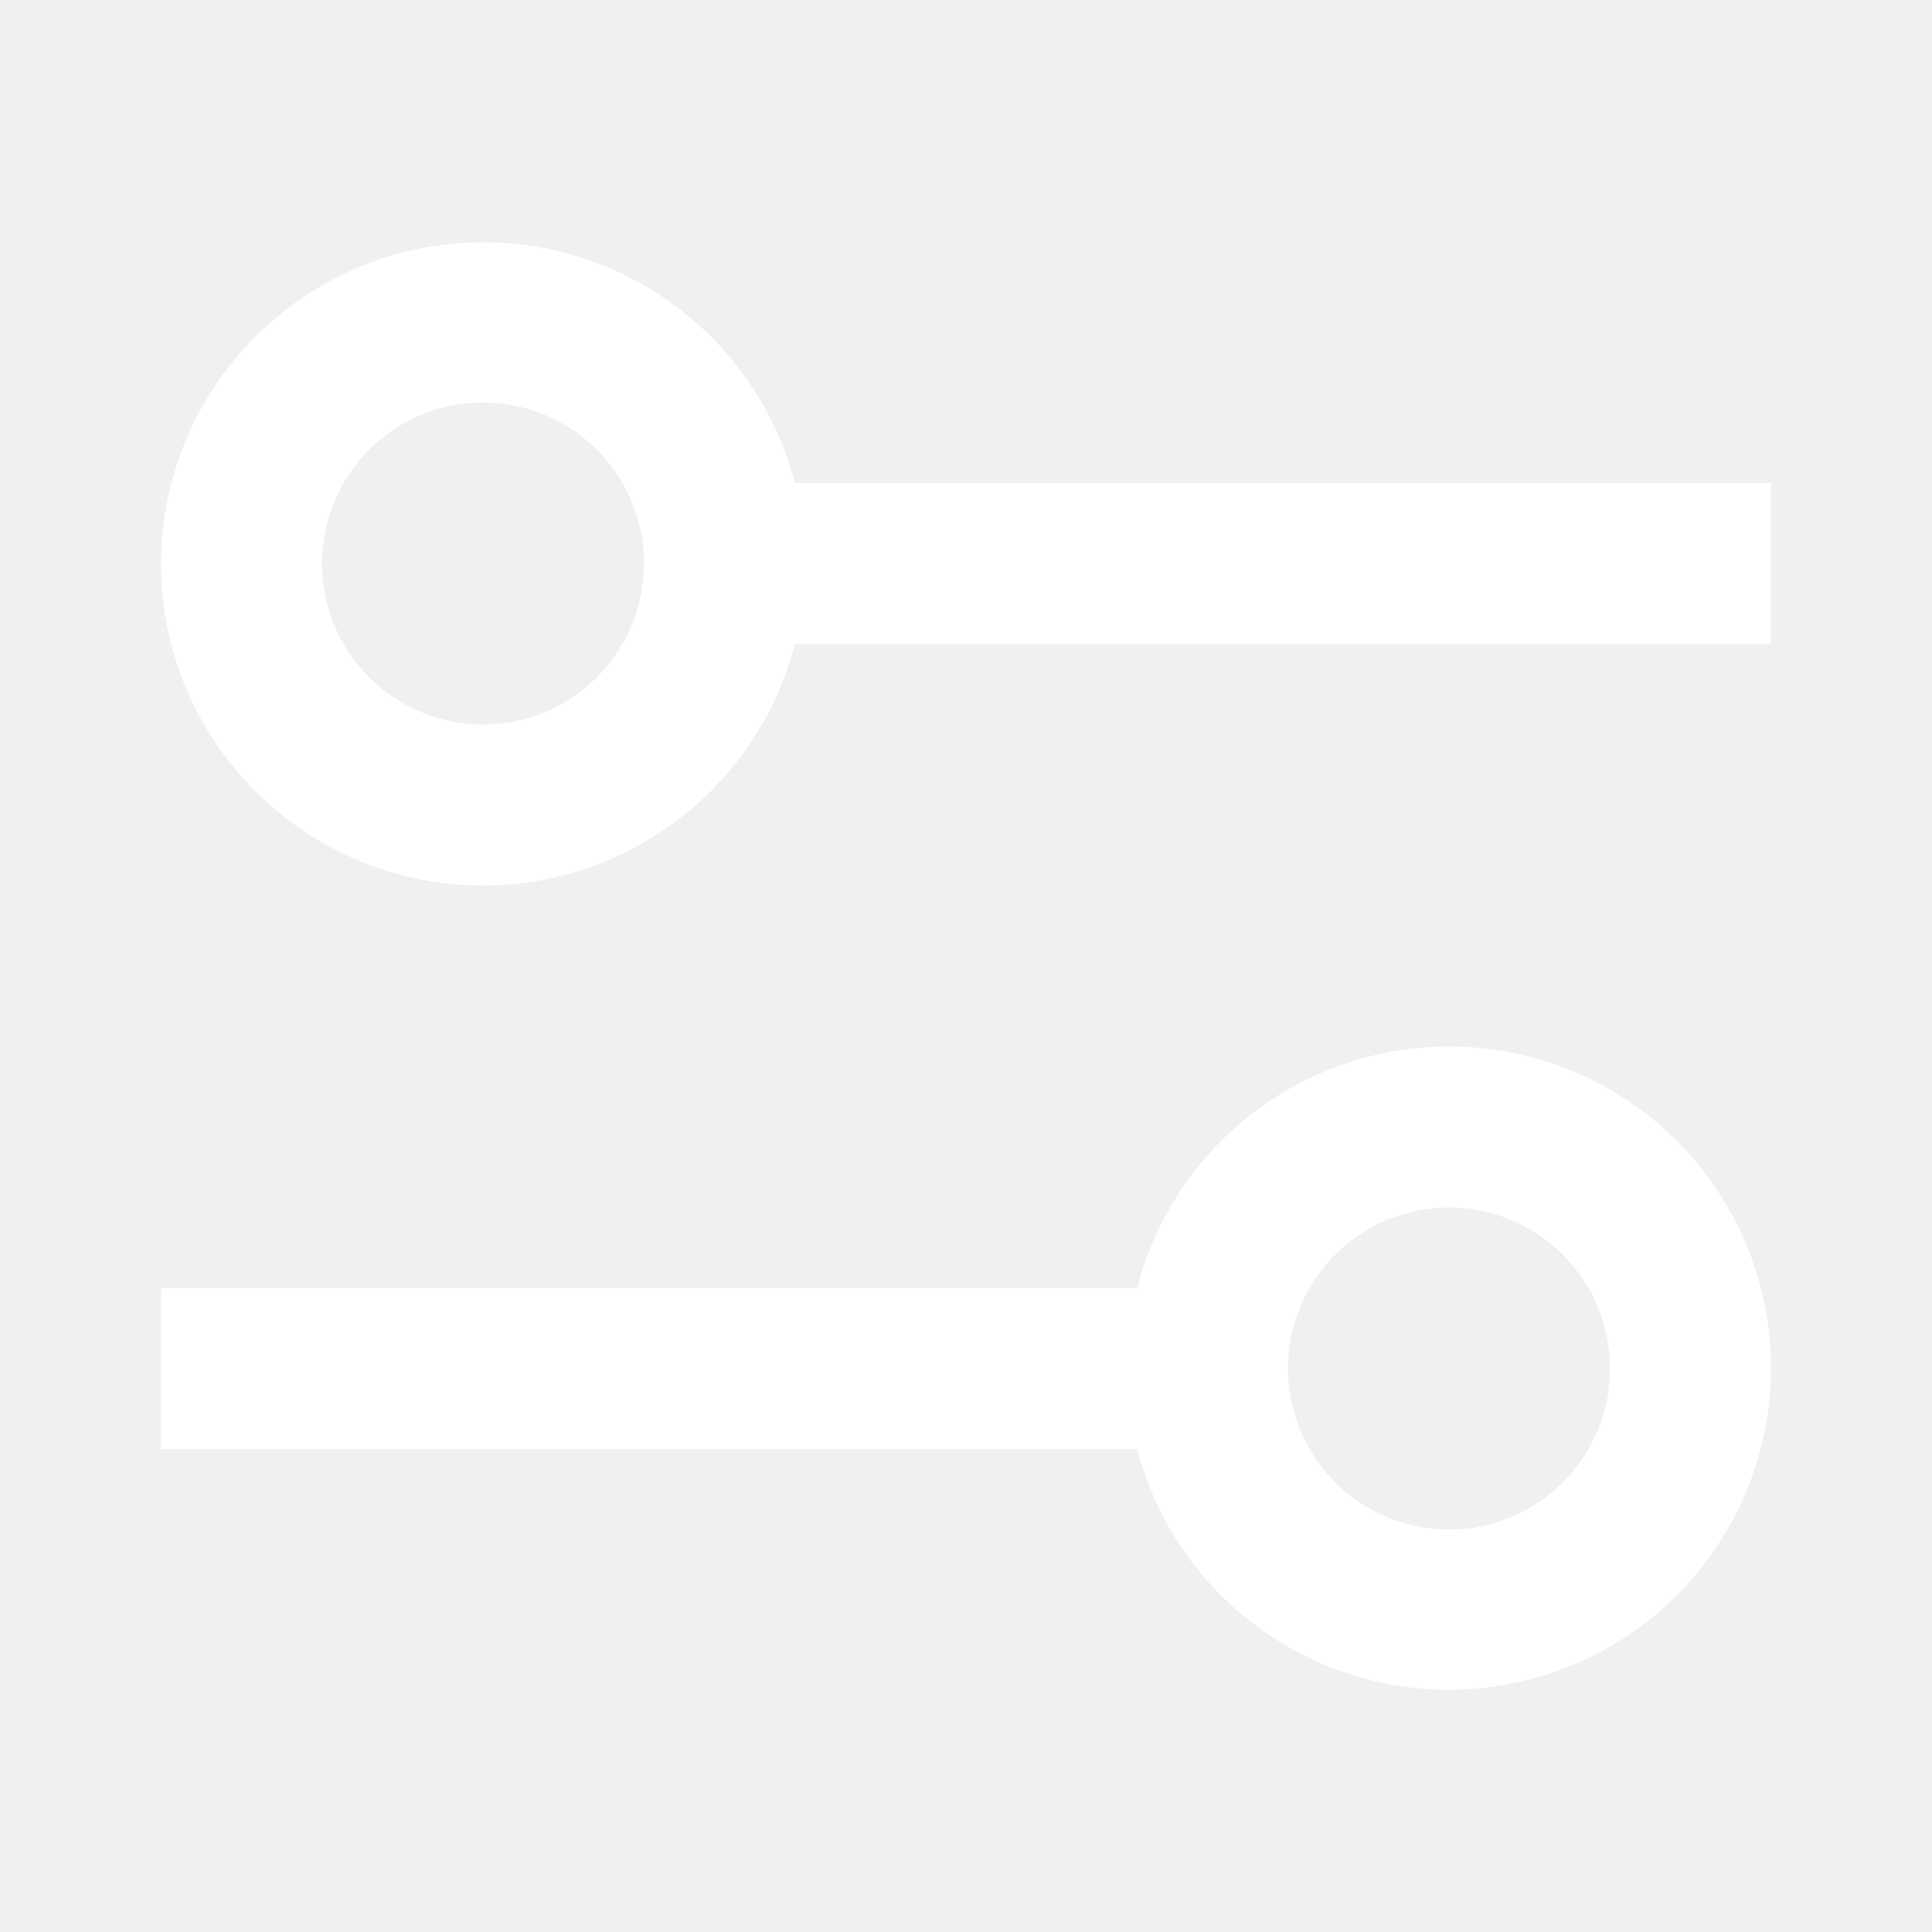
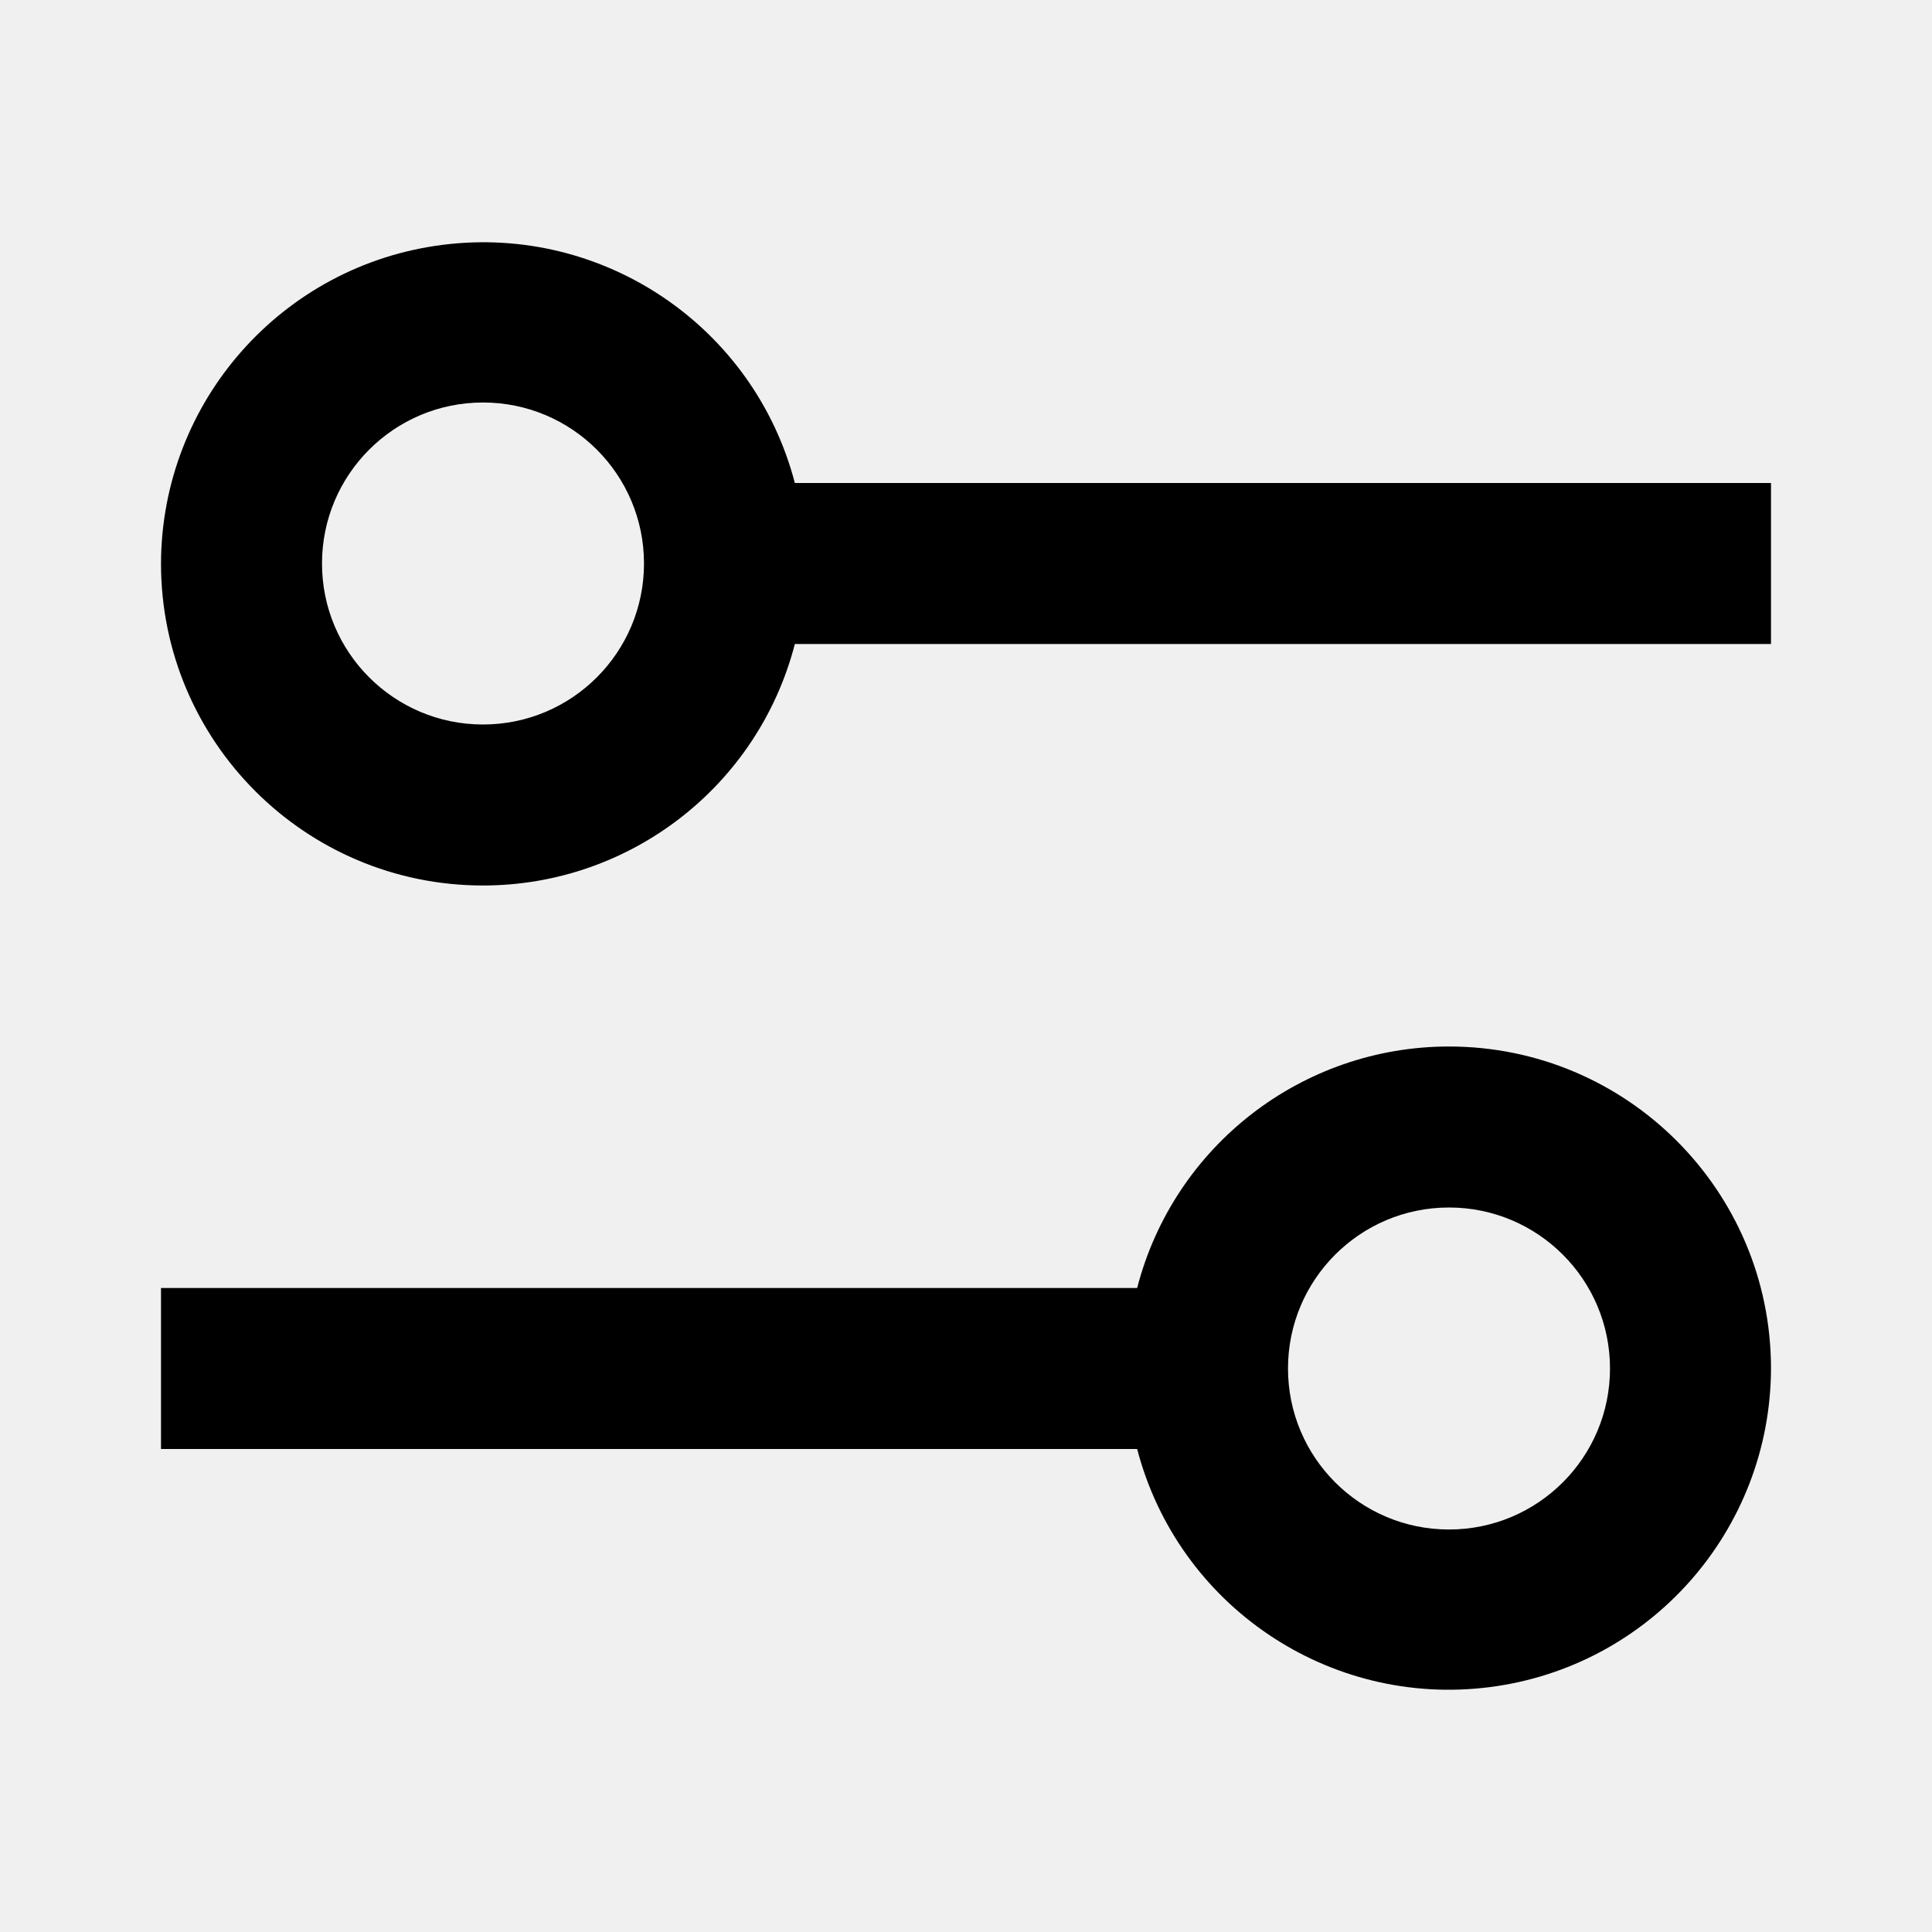
<svg xmlns="http://www.w3.org/2000/svg" width="24" height="24" fill="none">
-   <path fill-rule="evenodd" clip-rule="evenodd" d="M6 9a2 2 0 1 0 0-4 2 2 0 0 0 0 4Zm0 2a4.002 4.002 0 0 0 3.874-3H22V6H9.874A4.002 4.002 0 0 0 2 7a4 4 0 0 0 4 4Zm12 4a2 2 0 1 0 0 4 2 2 0 0 0 0-4Zm0-2a4.002 4.002 0 0 0-3.874 3H2v2h12.126A4.002 4.002 0 0 0 22 17a4 4 0 0 0-4-4Z" fill="#fff" />
+   <path fill-rule="evenodd" clip-rule="evenodd" d="M6 9a2 2 0 1 0 0-4 2 2 0 0 0 0 4Zm0 2a4.002 4.002 0 0 0 3.874-3H22V6H9.874A4.002 4.002 0 0 0 2 7a4 4 0 0 0 4 4Zm12 4a2 2 0 1 0 0 4 2 2 0 0 0 0-4Zm0-2a4.002 4.002 0 0 0-3.874 3H2v2h12.126A4.002 4.002 0 0 0 22 17a4 4 0 0 0-4-4Z" fill="currentColor" />
</svg>
